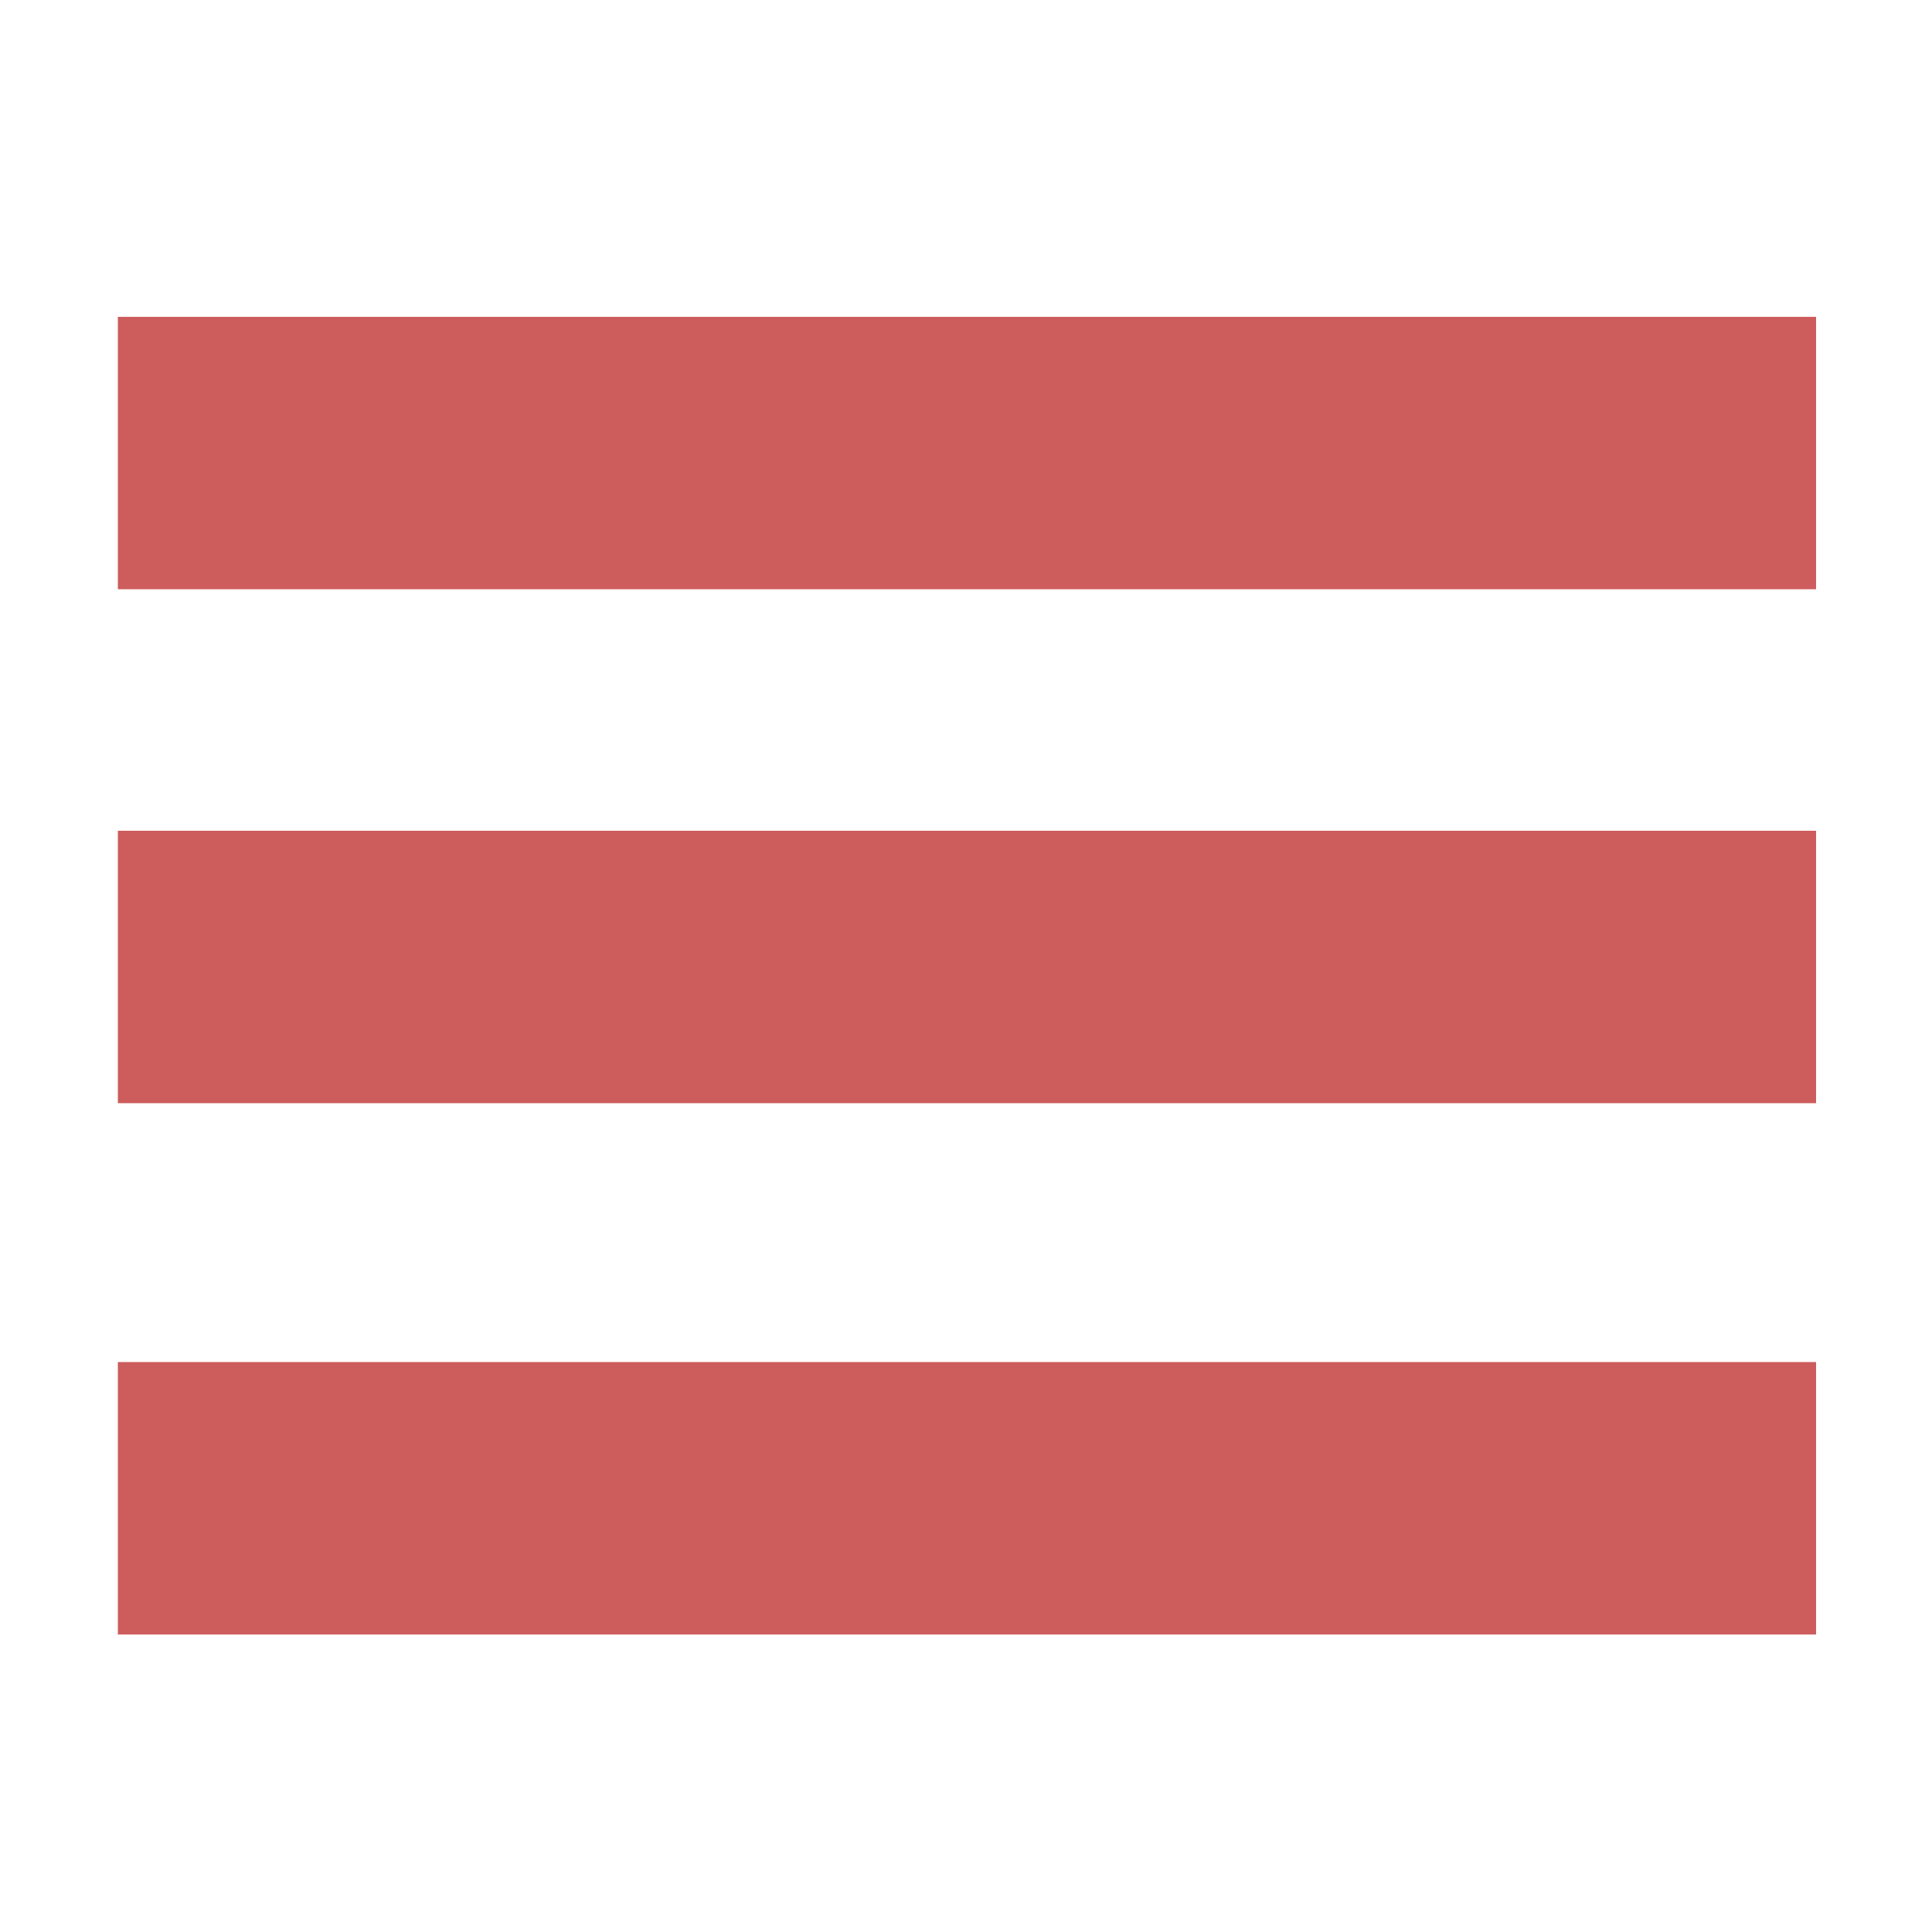
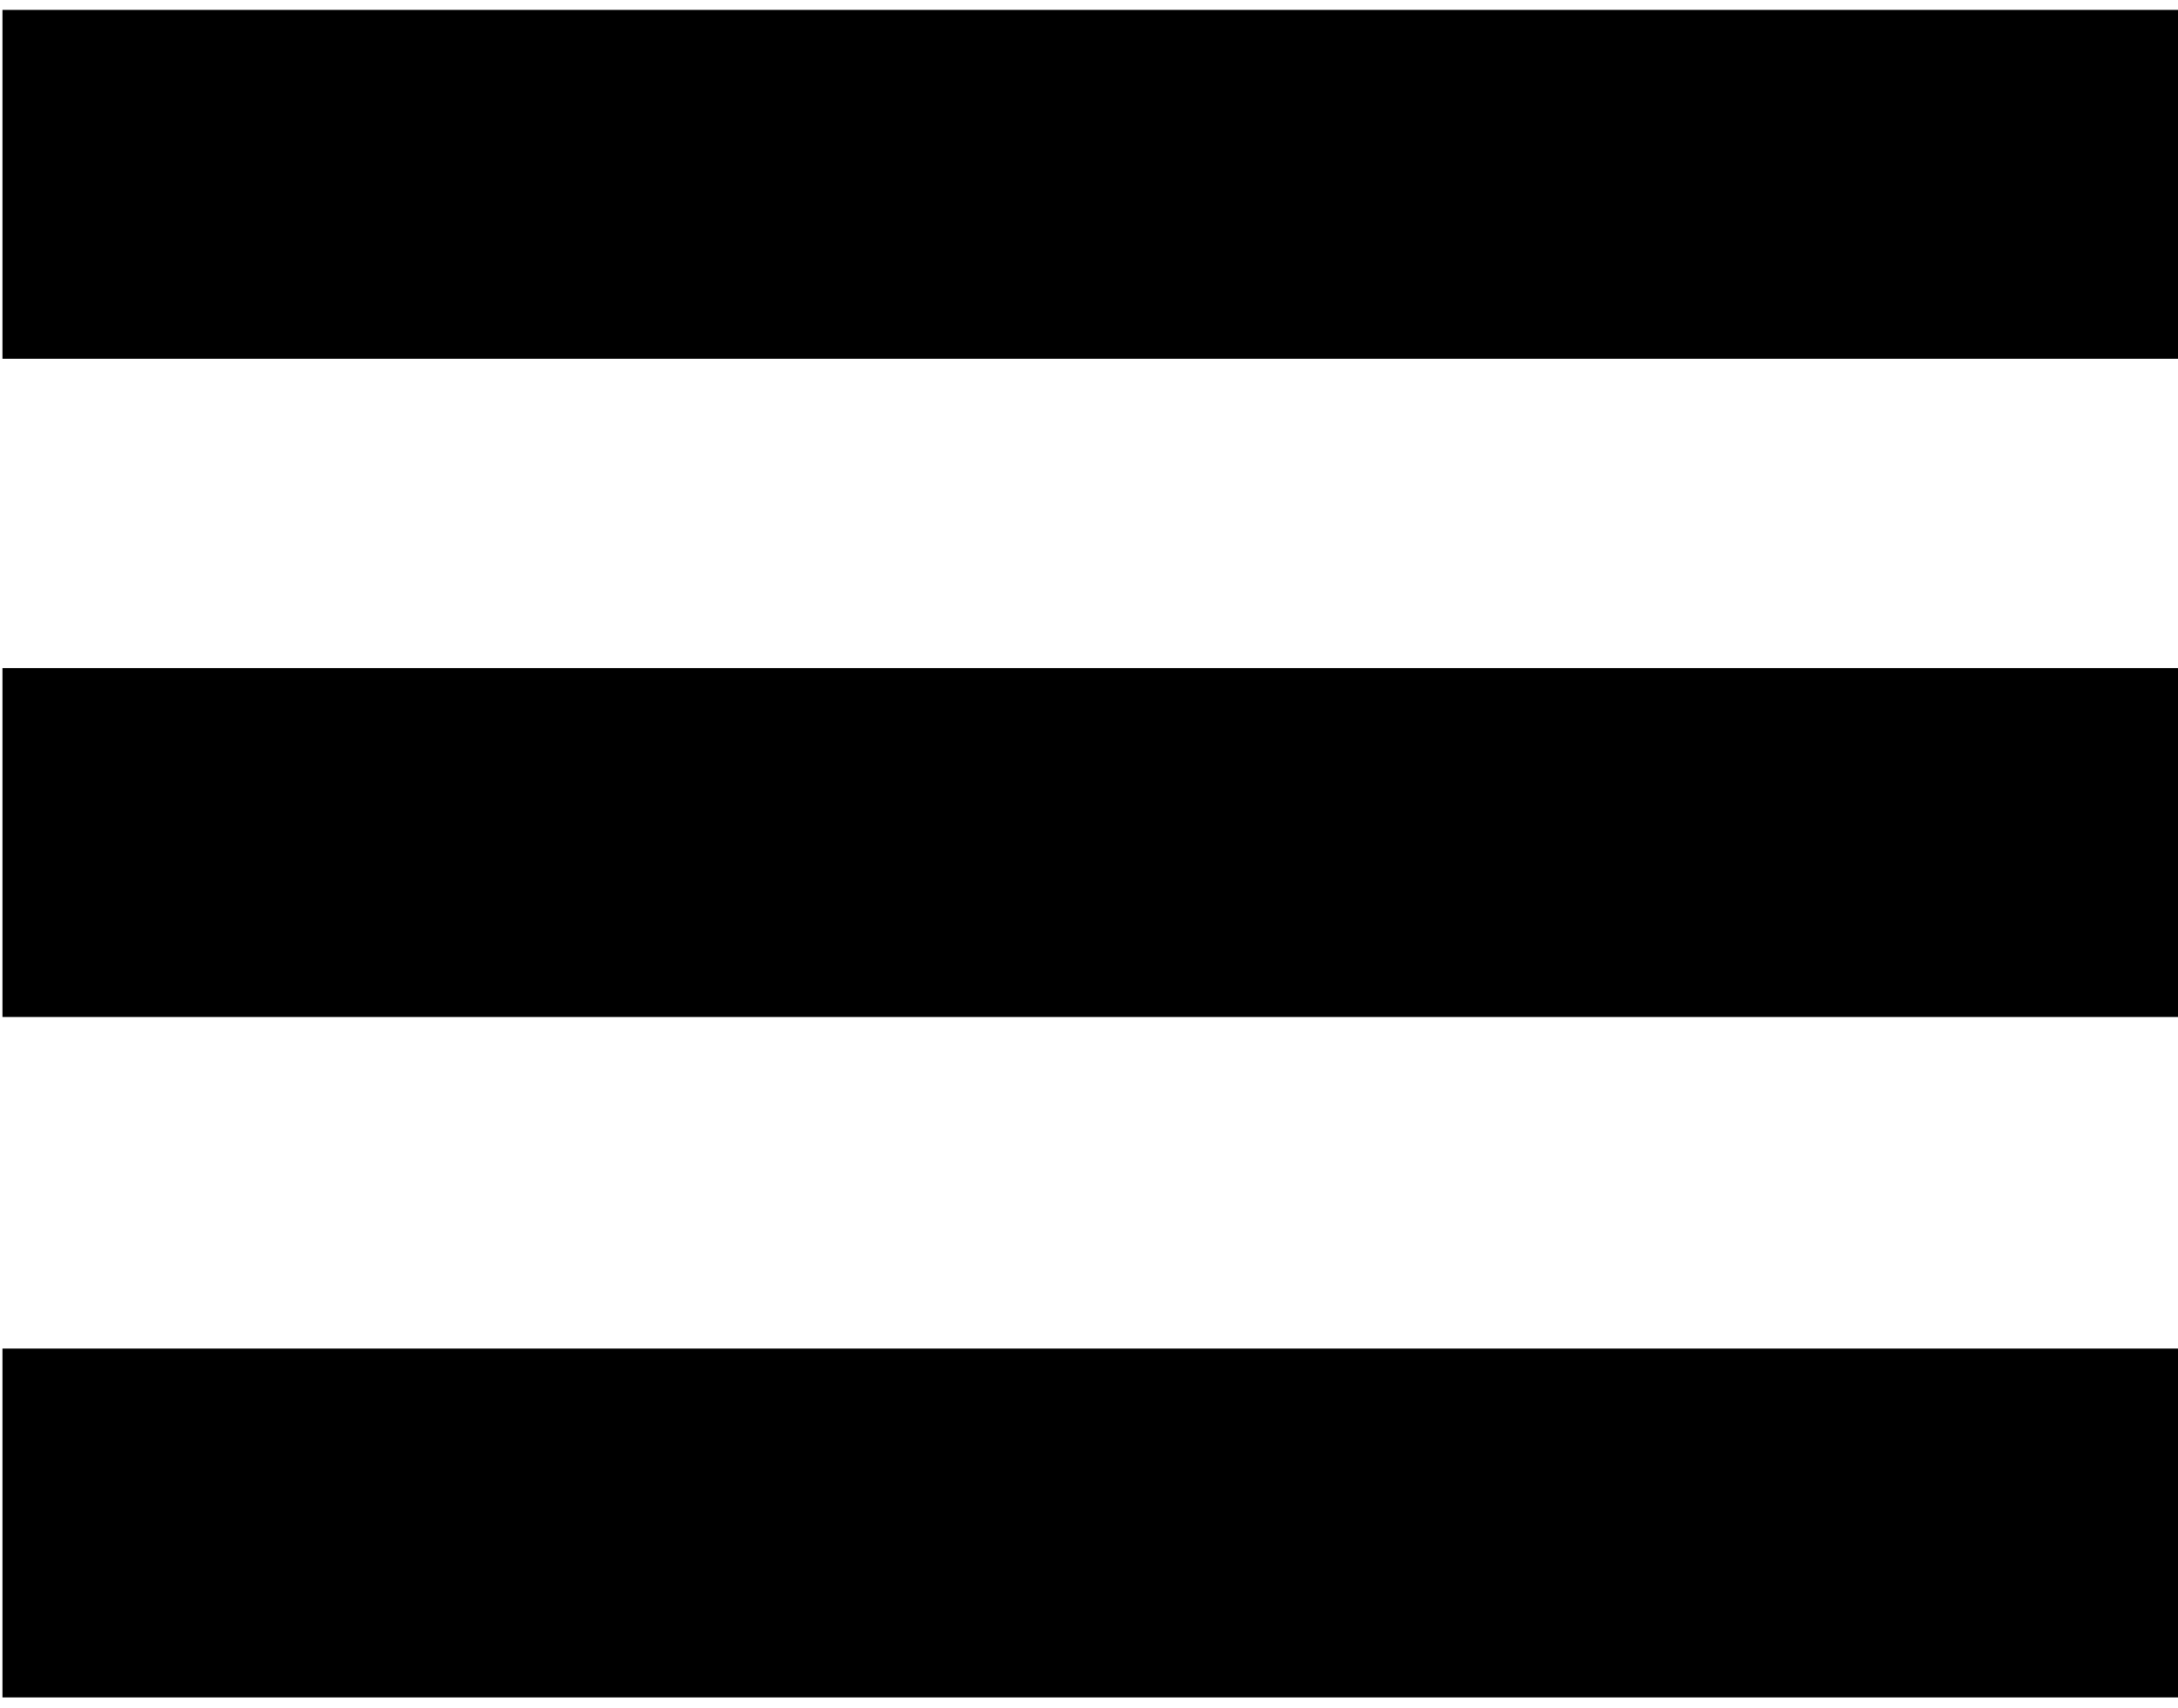
- <svg xmlns="http://www.w3.org/2000/svg" version="1.1" id="Layer_1" x="0px" y="0px" viewBox="0 0 100 100" style="enable-background:new 0 0 100 100;" xml:space="preserve">
-   <style type="text/css">
- 	.st0{fill:#CD5C5C;}
- </style>
-   <rect x="6.1" y="43" class="st0" width="87.9" height="14.1" />
-   <rect x="6.1" y="16.4" class="st0" width="87.9" height="14.1" />
-   <rect x="6.1" y="70.5" class="st0" width="87.9" height="14.1" />
+ <svg xmlns="http://www.w3.org/2000/svg" width="88px" height="69px" viewBox="0 0 88 69" version="1.1">
+   <defs />
+   <g id="Page-1" stroke="none" stroke-width="1" fill="none" fill-rule="evenodd">
+     <g id="navtab" fill-rule="nonzero" fill="#000000">
+       <rect id="Rectangle-path" x="0.1" y="27" width="87.9" height="14.1" />
+       <rect id="Rectangle-path" x="0.1" y="0.4" width="87.9" height="14.1" />
+       <rect id="Rectangle-path" x="0.1" y="54.5" width="87.9" height="14.1" />
+     </g>
+   </g>
</svg>
